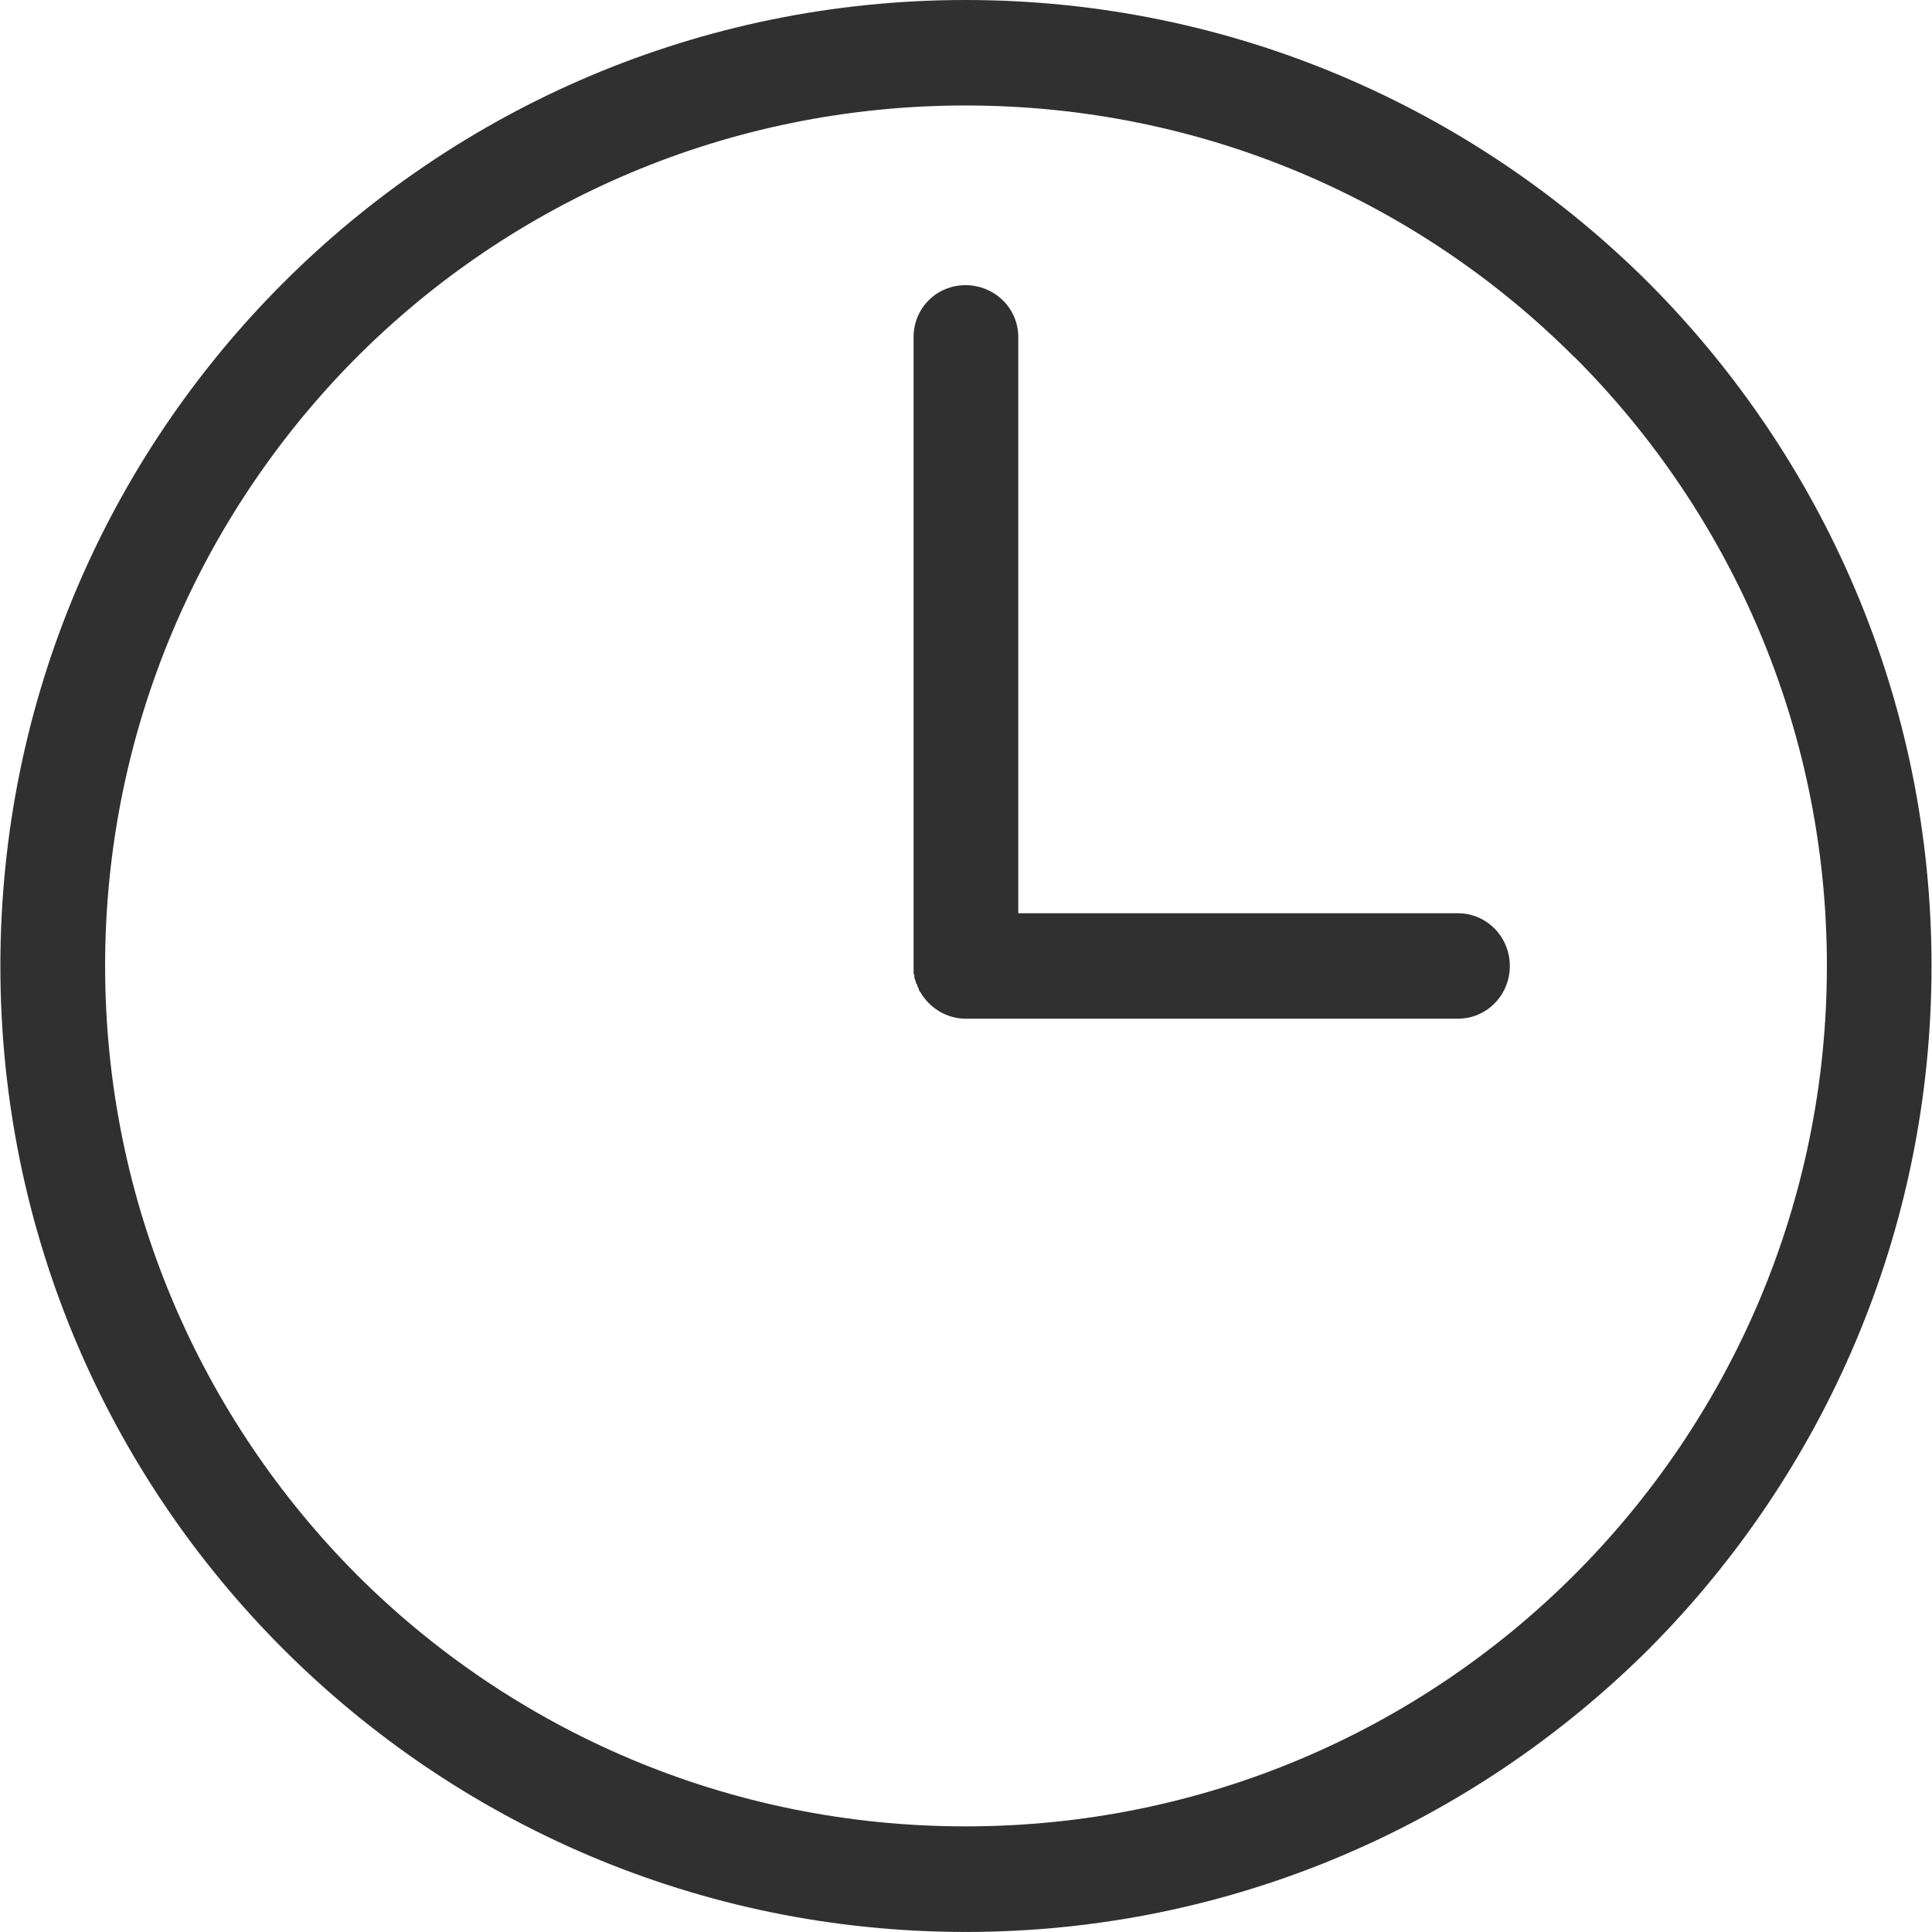
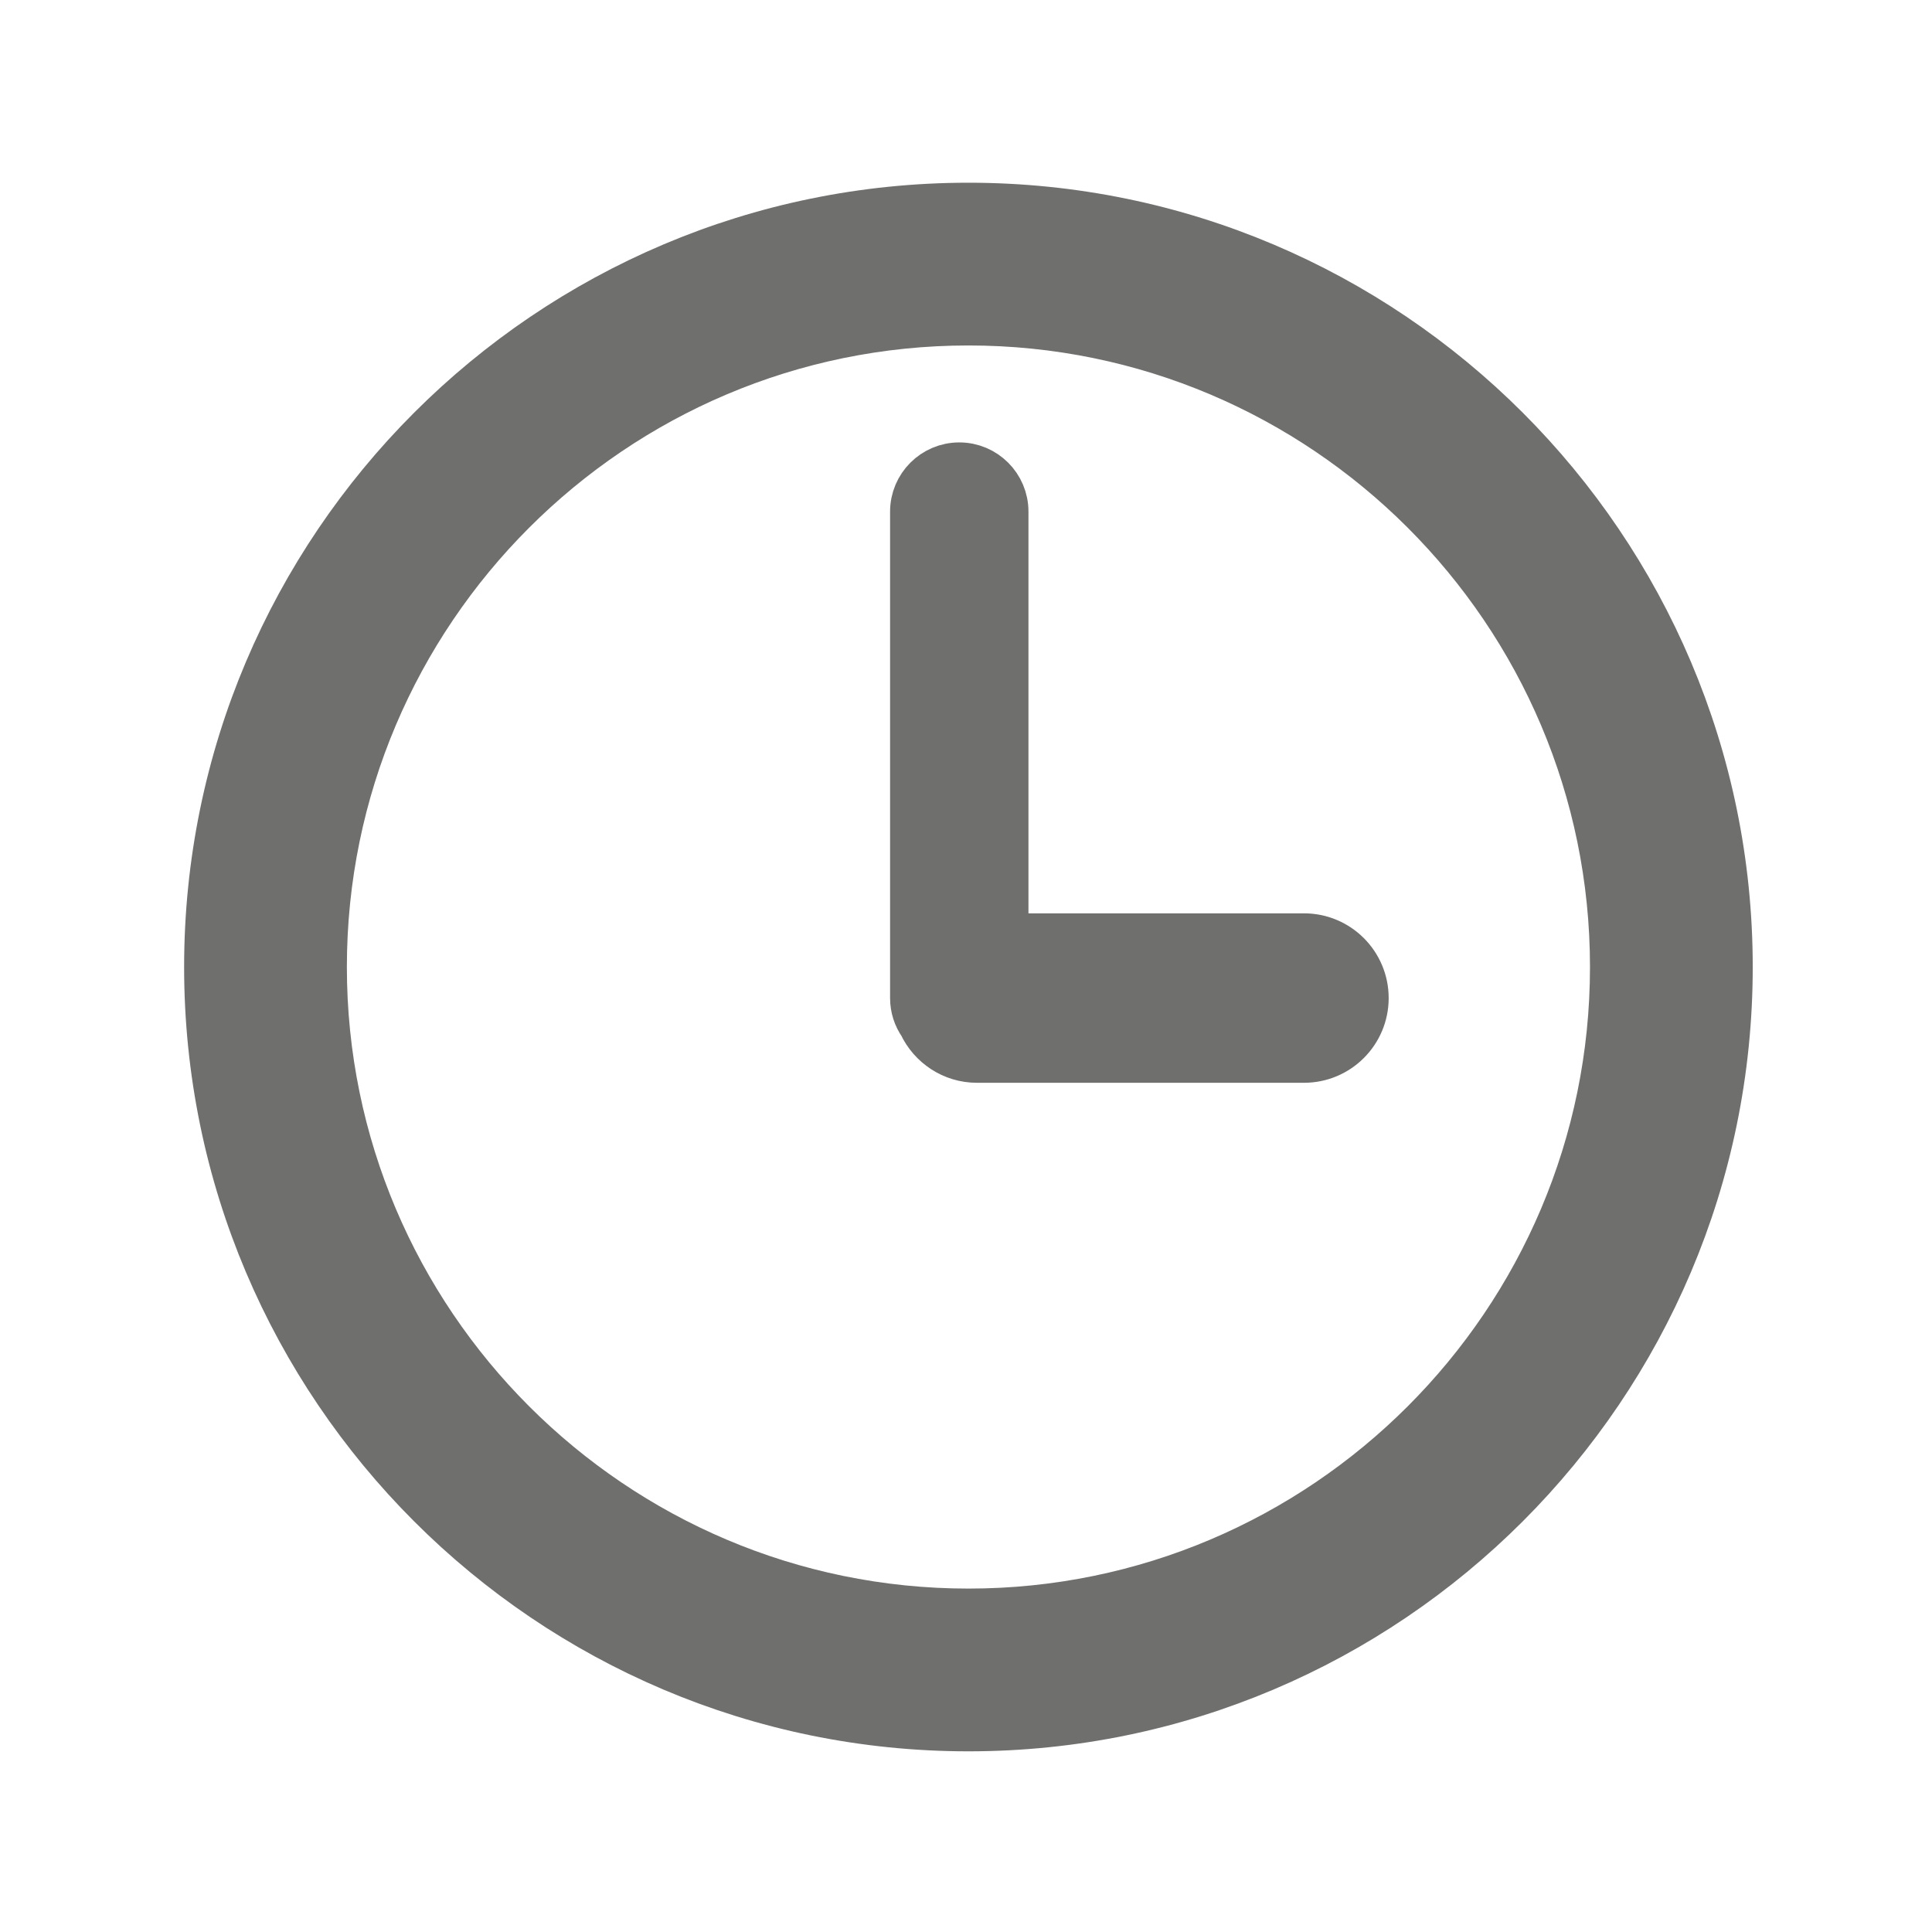
- <svg xmlns="http://www.w3.org/2000/svg" viewBox="0 0 41.301 41.301" width="512" height="512">
-   <path d="M20.642 0C26.34 0 31.5 2.317 35.244 6.047c3.73 3.746 6.047 8.905 6.047 14.603s-2.314 10.857-6.044 14.603C31.5 38.983 26.34 41.3 20.643 41.3S9.786 38.983 6.056 35.253C2.31 31.507.008 26.35.008 20.65c0-5.698 2.3-10.857 6.047-14.603C9.785 2.317 14.945 0 20.642 0zm10.524 19.523c.62 0 1.11.508 1.11 1.127 0 .62-.49 1.127-1.11 1.127H20.642c-.413 0-.778-.238-.968-.57l-.016-.017-.016-.032v-.016l-.016-.032-.016-.032v-.016l-.016-.032-.016-.016v-.032l-.016-.032v-.016l-.016-.032v-.064l-.016-.016V7.206c0-.62.492-1.11 1.11-1.11.62 0 1.128.49 1.128 1.11v12.317h9.398zm2.49-11.888c-3.332-3.333-7.935-5.38-13.014-5.38S10.96 4.3 7.627 7.635c-3.317 3.332-5.38 7.935-5.38 13.014 0 5.08 2.062 9.68 5.38 13.014 3.333 3.333 7.936 5.38 13.015 5.38s9.682-2.047 13.015-5.38c3.333-3.333 5.397-7.936 5.397-13.016s-2.063-9.683-5.397-13.016z" fill="#303030" />
+ <svg xmlns="http://www.w3.org/2000/svg" version="1.1" id="Calque_1" x="0px" y="0px" width="512px" height="512px" viewBox="0 0 512 512" enable-background="new 0 0 512 512" xml:space="preserve">
+   <g>
+     <path fill="#6F6F6E" stroke="#6F6F6E" stroke-width="12" stroke-miterlimit="10" d="M256.652,54.422   c-111.297,0-201.858,90.545-201.858,201.841c0,111.304,90.561,201.857,201.858,201.857c111.295,0,201.841-90.554,201.841-201.857   C458.493,144.968,367.947,54.422,256.652,54.422z M256.652,426.99c-94.15,0-170.728-76.592-170.728-170.727   c0-94.126,76.577-170.711,170.728-170.711c94.134,0,170.711,76.584,170.711,170.711C427.363,350.398,350.786,426.99,256.652,426.99   z" />
+     <path fill="#6F6F6E" stroke="#6F6F6E" stroke-width="12" stroke-miterlimit="10" d="M345.564,248.042h-79.012V135.584   c0-6.806-5.518-12.34-12.332-12.34c-6.806,0-12.34,5.534-12.34,12.34v128.917c0,2.601,0.814,5.011,2.198,6.995   c2.632,5.574,8.261,9.455,14.837,9.455h86.648c9.091,0,16.45-7.367,16.45-16.45C362.015,255.417,354.655,248.042,345.564,248.042z" />
+   </g>
</svg>
